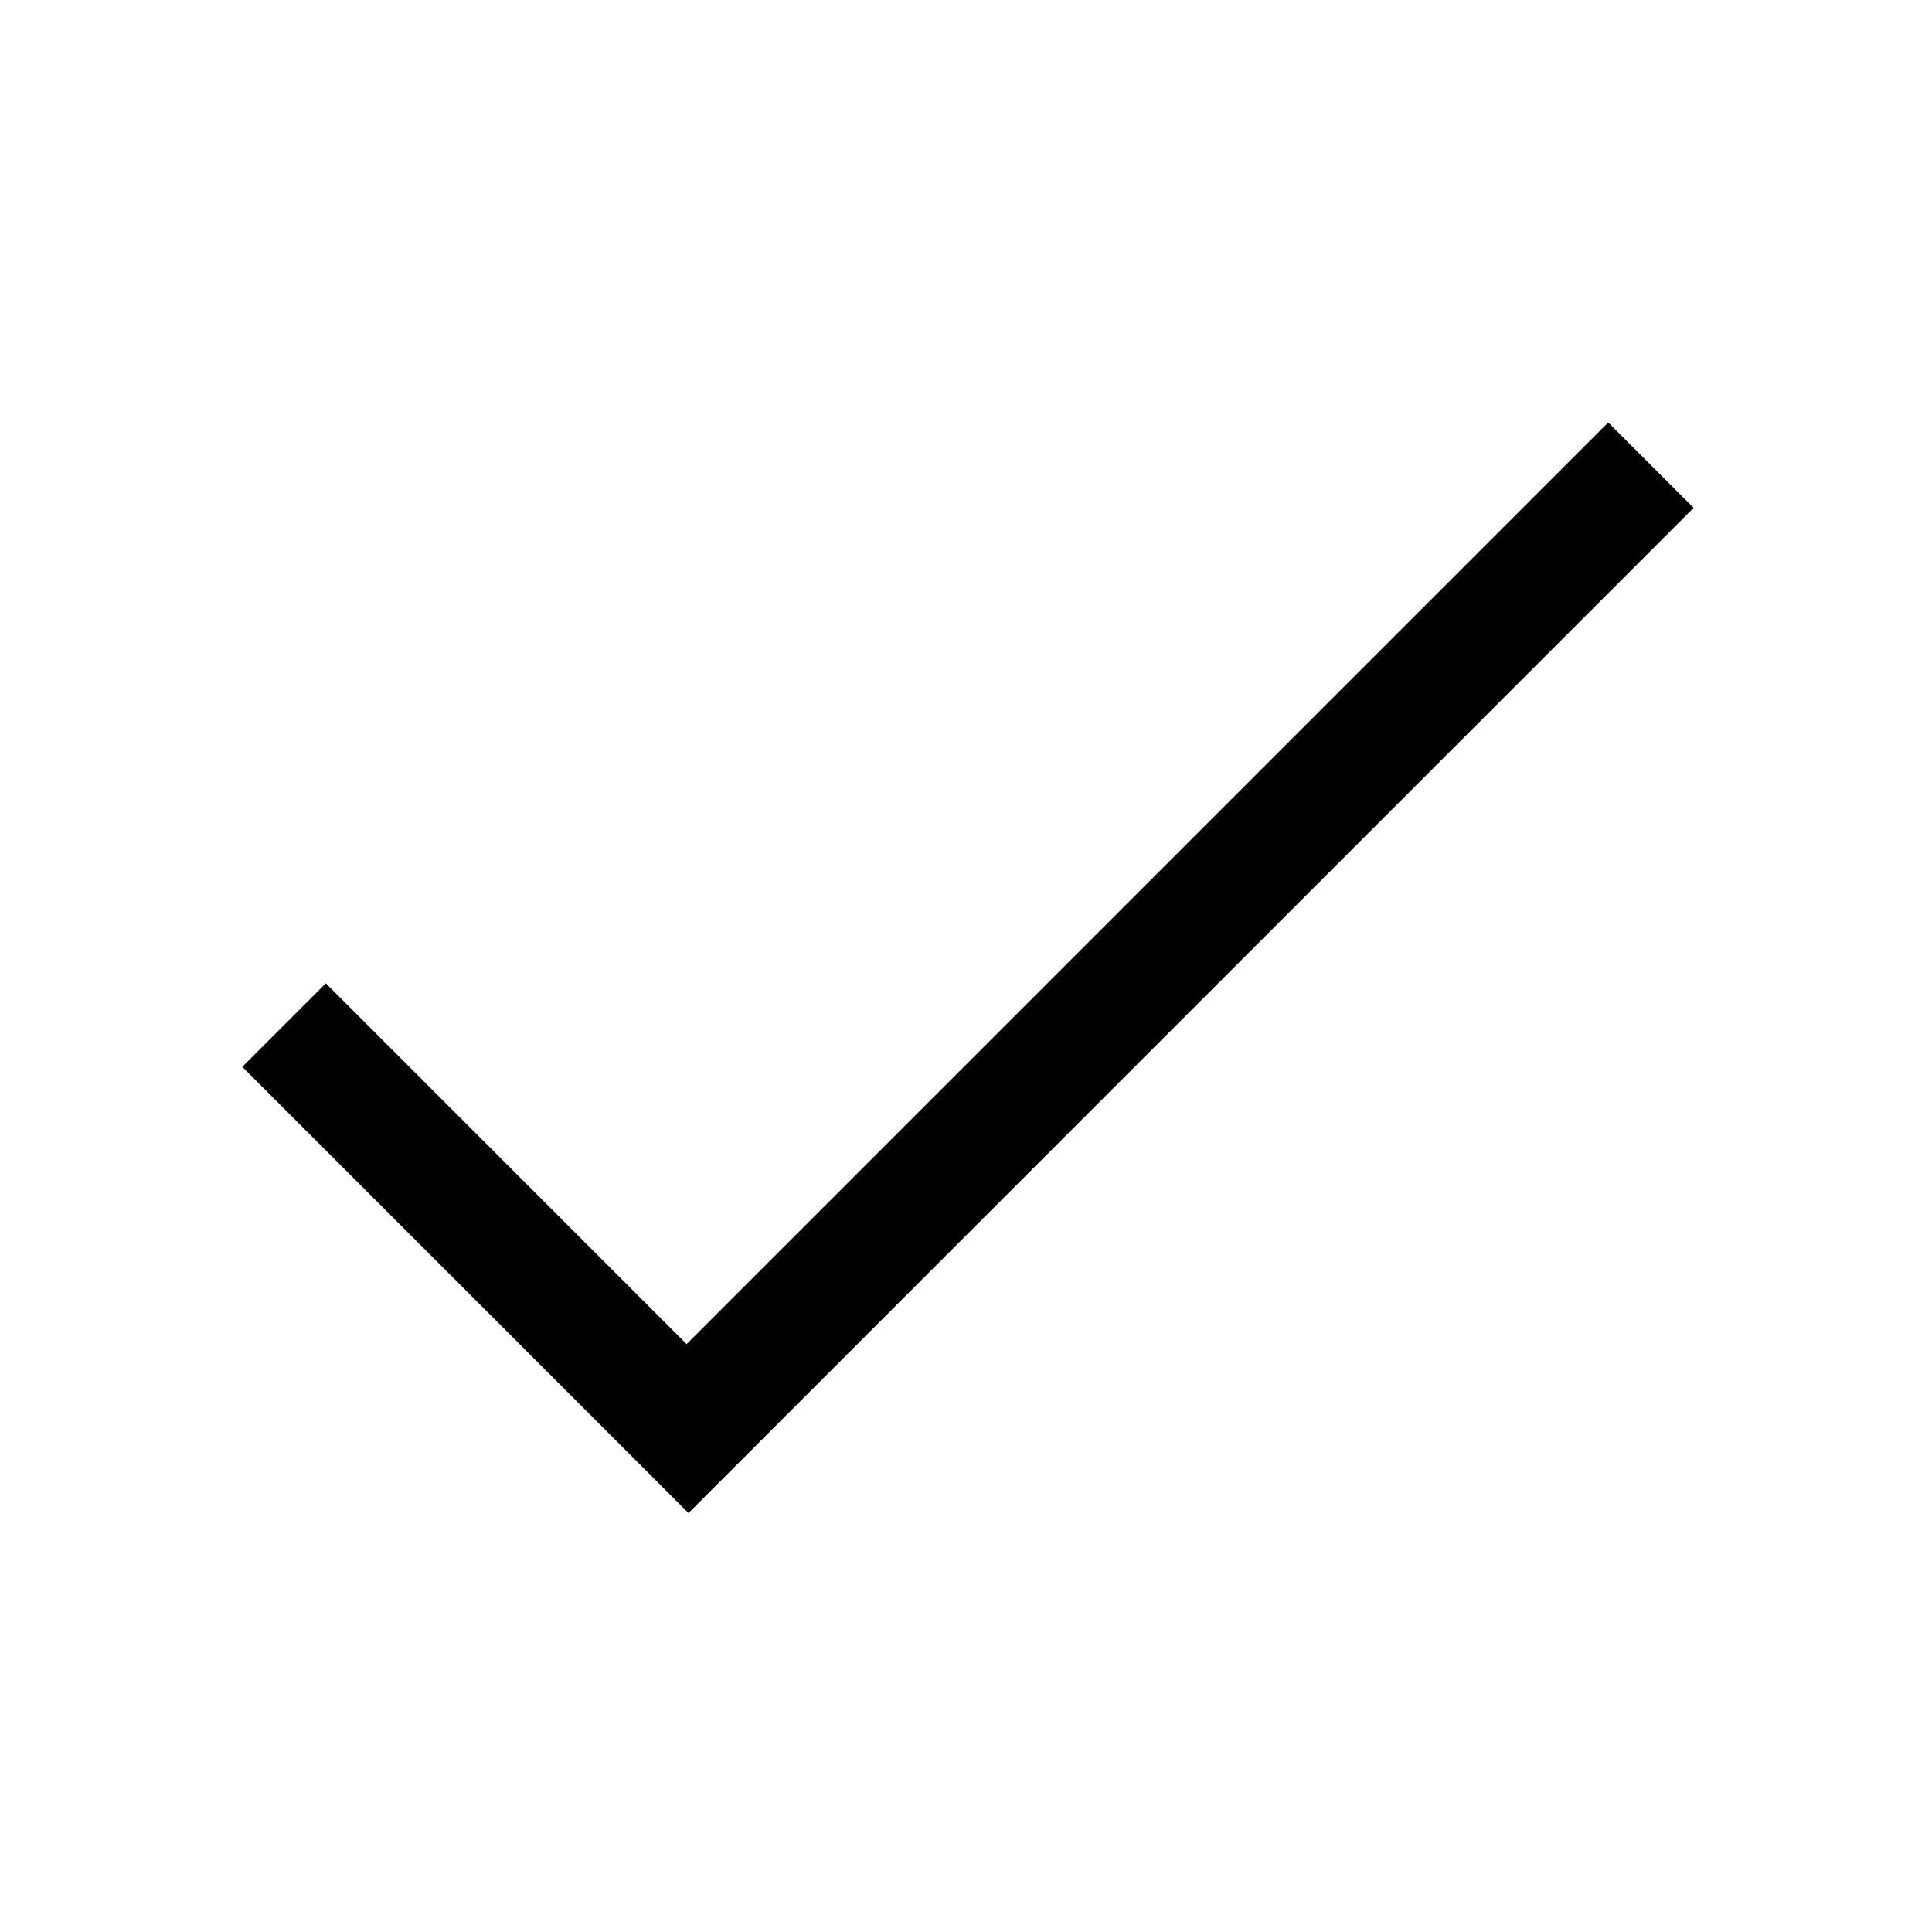
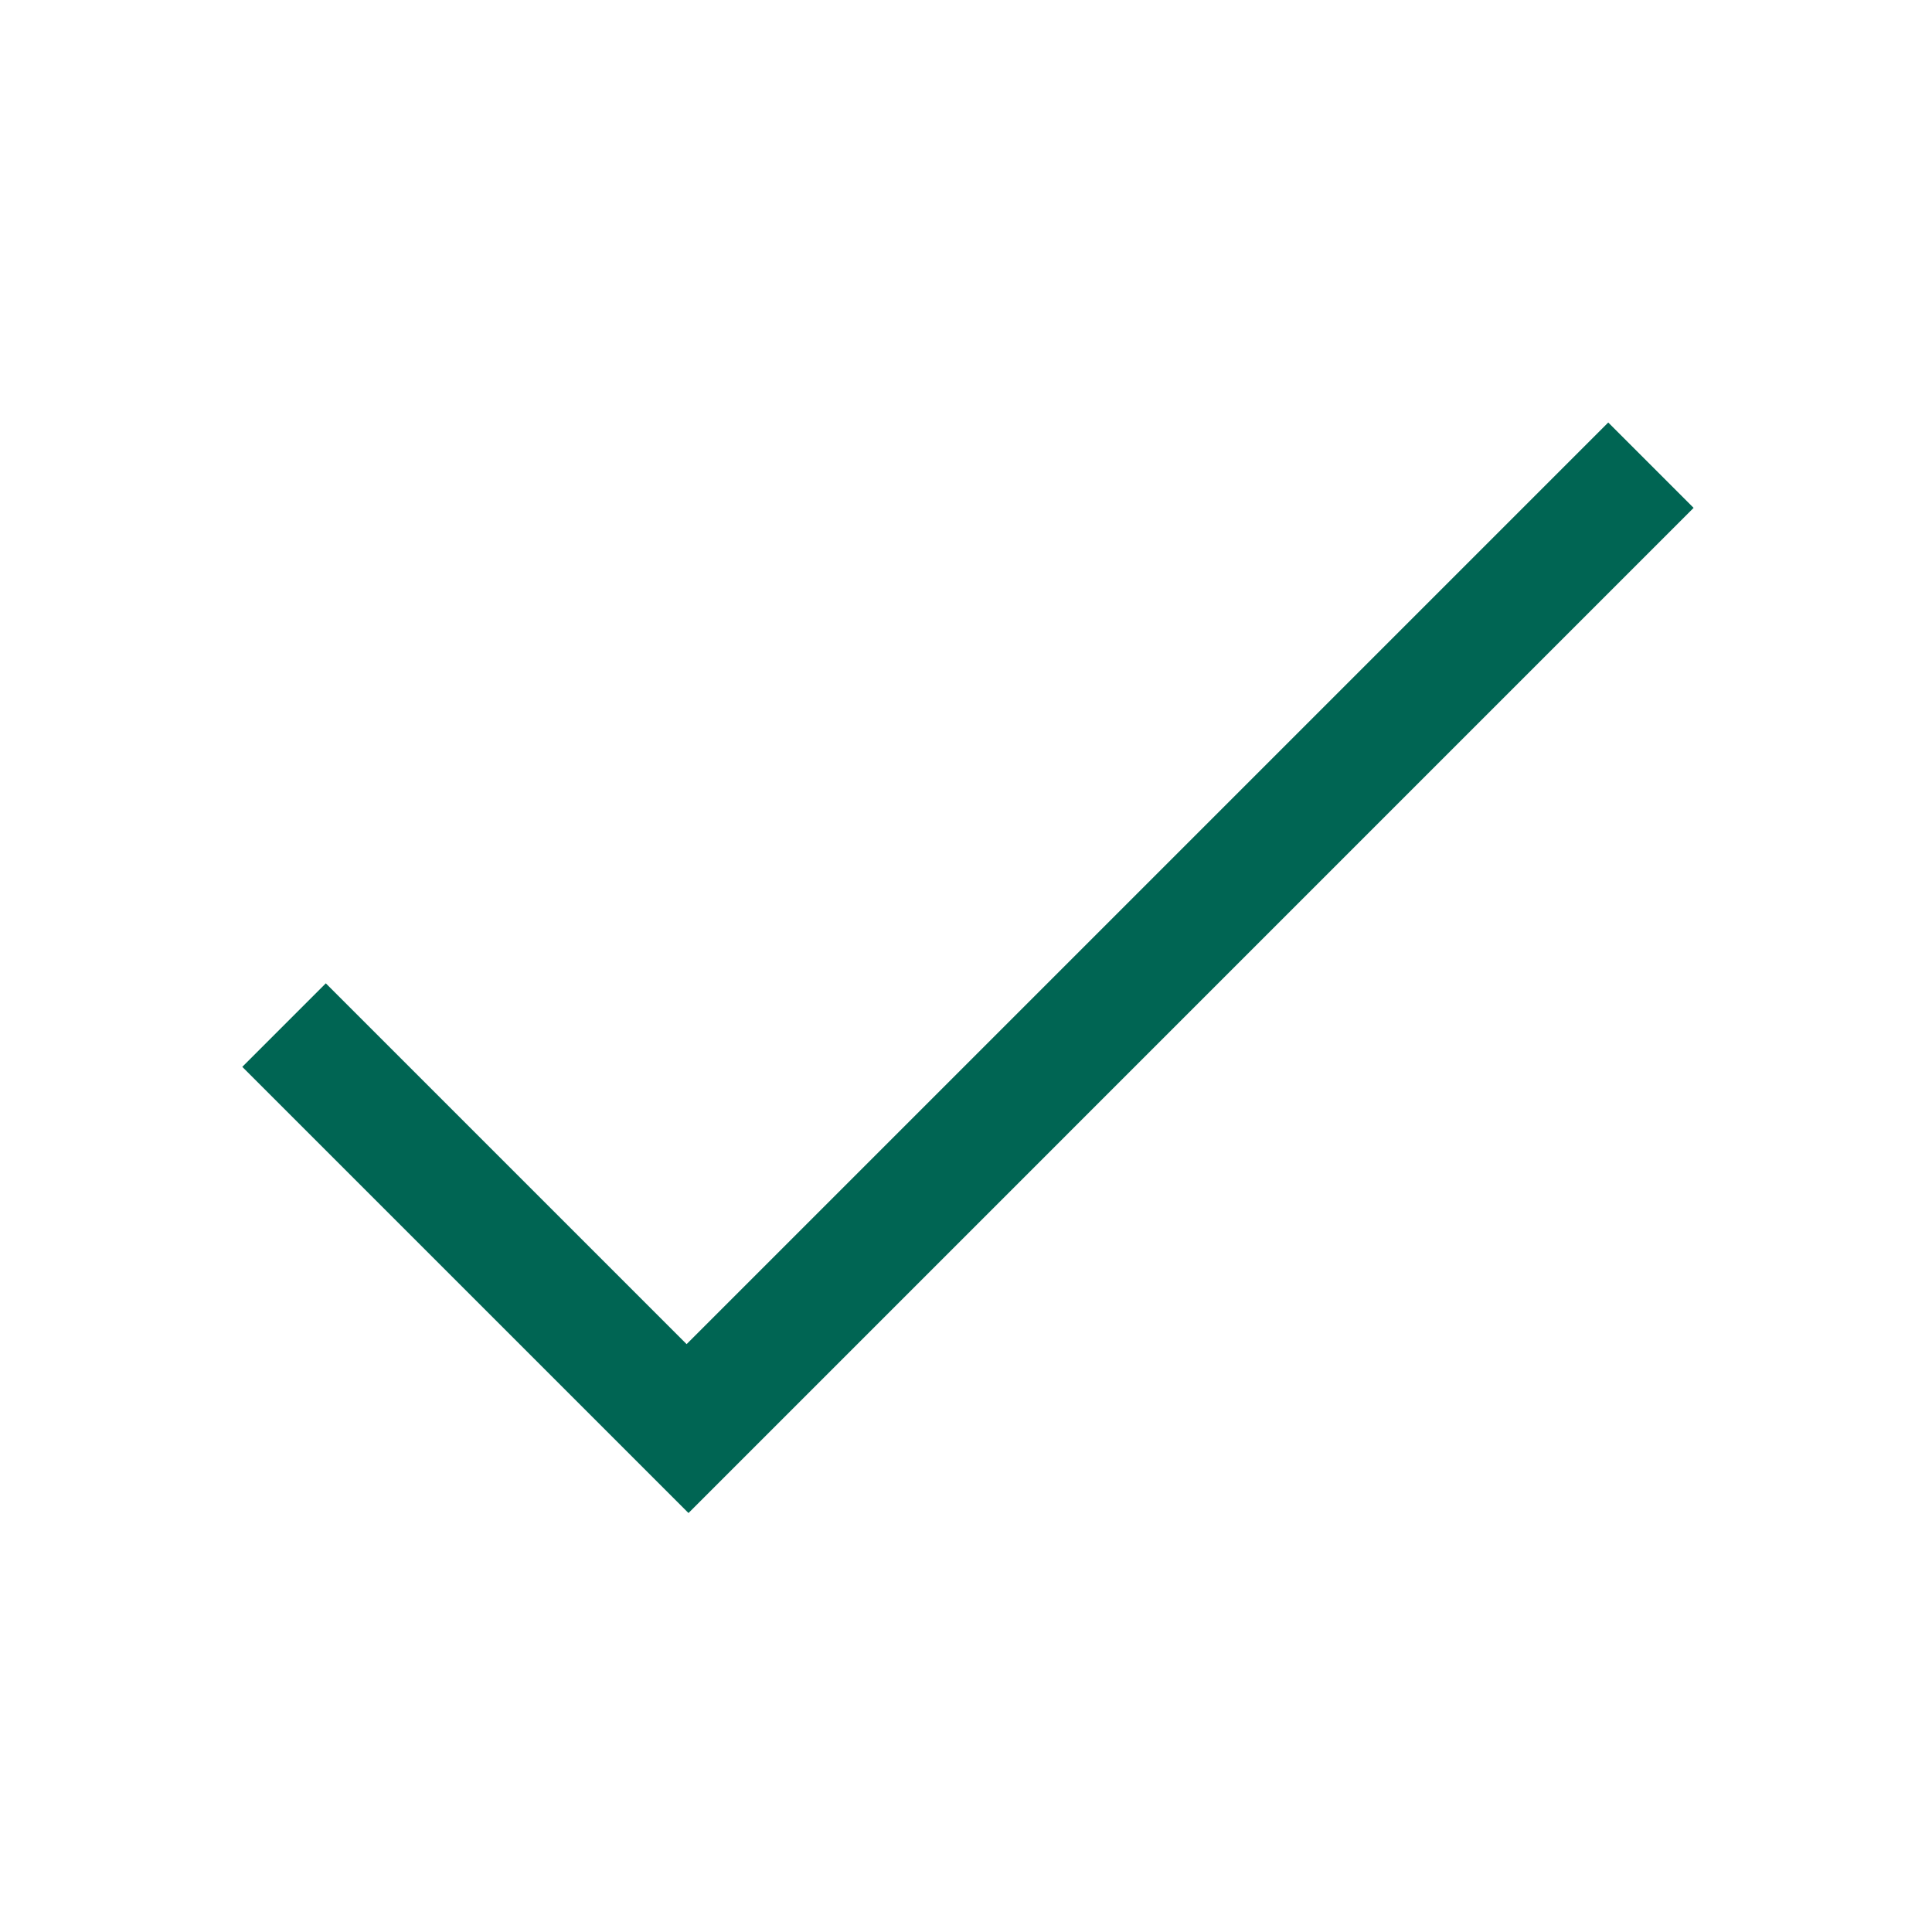
- <svg xmlns="http://www.w3.org/2000/svg" fill="#000000" width="800px" height="800px" viewBox="0 0 64 64" version="1.1" xml:space="preserve" style="fill-rule:evenodd;clip-rule:evenodd;stroke-linejoin:round;stroke-miterlimit:2;">
+ <svg xmlns="http://www.w3.org/2000/svg" fill="#006553ff" width="800px" height="800px" viewBox="0 0 64 64" version="1.1" xml:space="preserve" style="fill-rule:evenodd;clip-rule:evenodd;stroke-linejoin:round;stroke-miterlimit:2;">
  <rect id="Icons" x="-512" y="-64" width="1280" height="800" style="fill:none;" />
  <g id="Icons1">
    <g id="Strike">

</g>
    <g id="H1">

</g>
    <g id="H2">

</g>
    <g id="H3">

</g>
    <g id="list-ul">

</g>
    <g id="hamburger-1">

</g>
    <g id="hamburger-2">

</g>
    <g id="list-ol">

</g>
    <g id="list-task">

</g>
    <g id="trash">

</g>
    <g id="vertical-menu">

</g>
    <g id="horizontal-menu">

</g>
    <g id="sidebar-2">

</g>
    <g id="Pen">

</g>
    <g id="Pen1">

</g>
    <g id="clock">

</g>
    <g id="external-link">

</g>
    <g id="hr">

</g>
    <path id="success" d="M56.103,16.824l-33.296,33.297l-14.781,-14.78l2.767,-2.767l11.952,11.952l30.53,-30.53c0.943,0.943 1.886,1.886 2.828,2.828Z" style="fill-rule:nonzero;" />
    <g id="info">

</g>
    <g id="warning">

</g>
    <g id="plus-circle">

</g>
    <g id="minus-circle">

</g>
    <g id="vue">

</g>
    <g id="cog">

</g>
    <g id="logo">

</g>
    <g id="radio-check">

</g>
    <g id="eye-slash">

</g>
    <g id="eye">

</g>
    <g id="toggle-off">

</g>
    <g id="shredder">

</g>
    <g id="spinner--loading--dots-">

</g>
    <g id="react">

</g>
    <g id="check-selected">

</g>
    <g id="turn-off">

</g>
    <g id="code-block">

</g>
    <g id="user">

</g>
    <g id="coffee-bean">

</g>
    <g id="coffee-beans">
      <g id="coffee-bean1">

</g>
    </g>
    <g id="coffee-bean-filled">

</g>
    <g id="coffee-beans-filled">
      <g id="coffee-bean2">

</g>
    </g>
    <g id="clipboard">

</g>
    <g id="clipboard-paste">

</g>
    <g id="clipboard-copy">

</g>
    <g id="Layer1">

</g>
  </g>
</svg>
